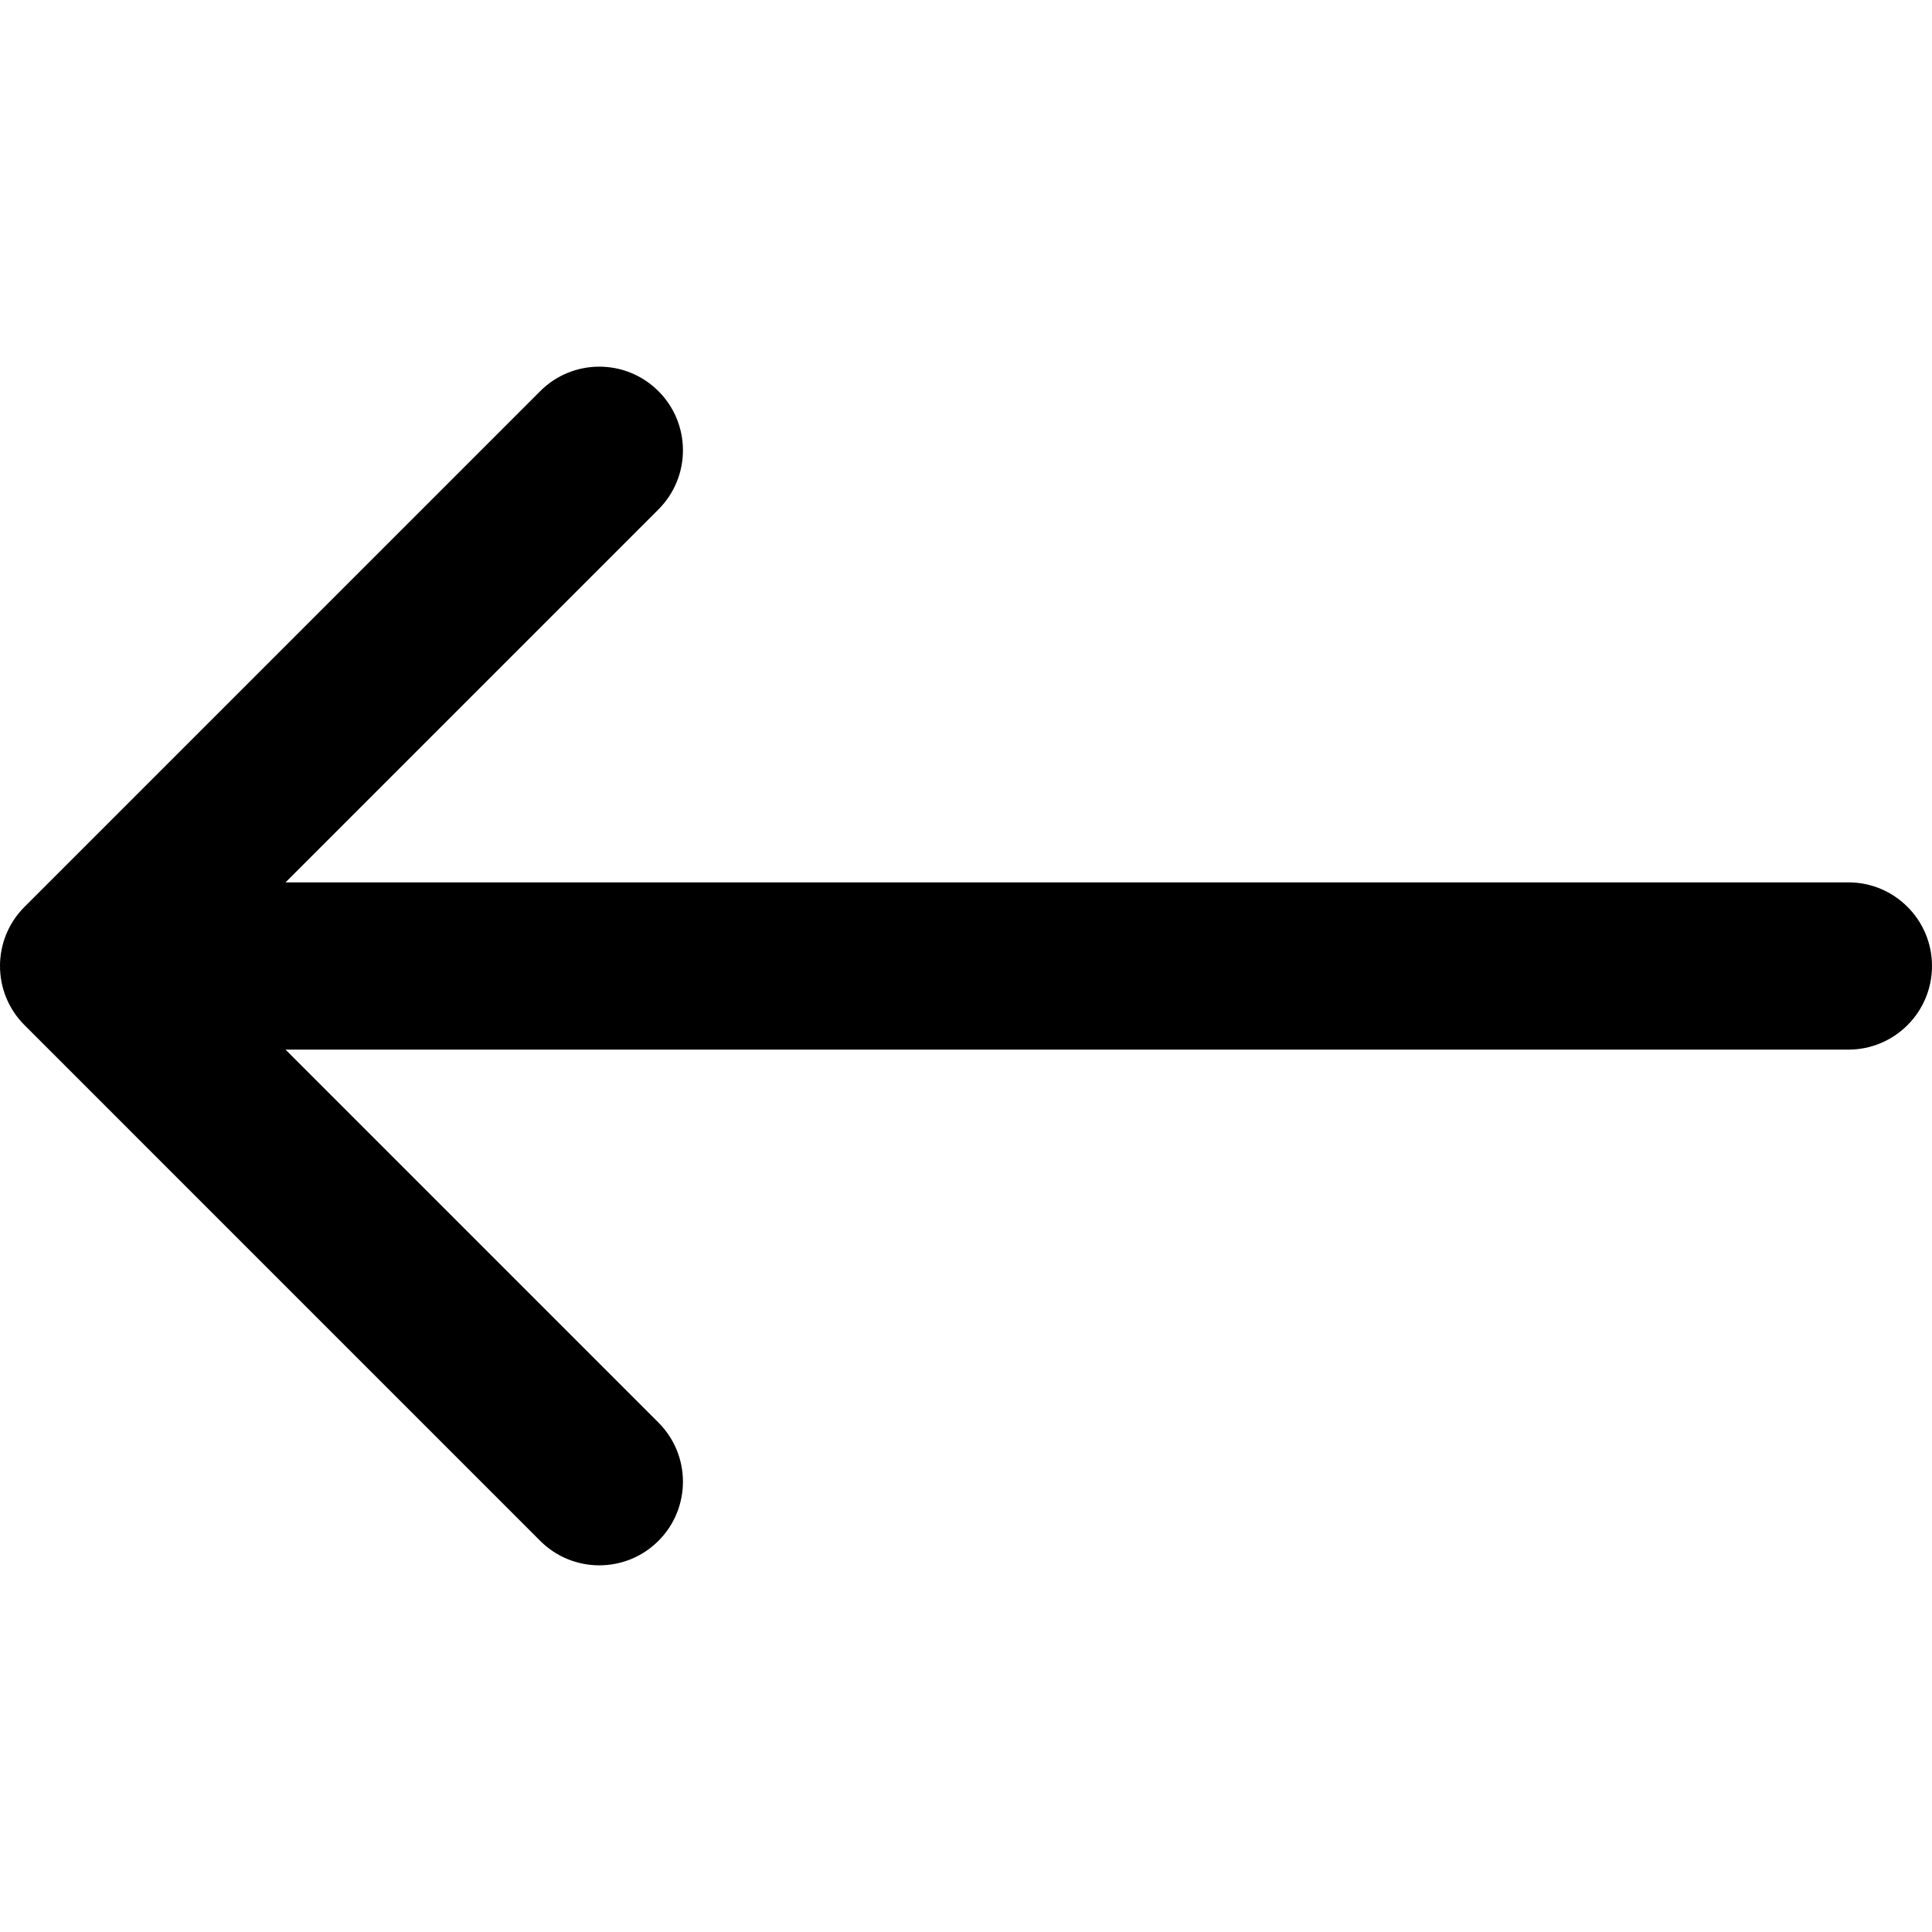
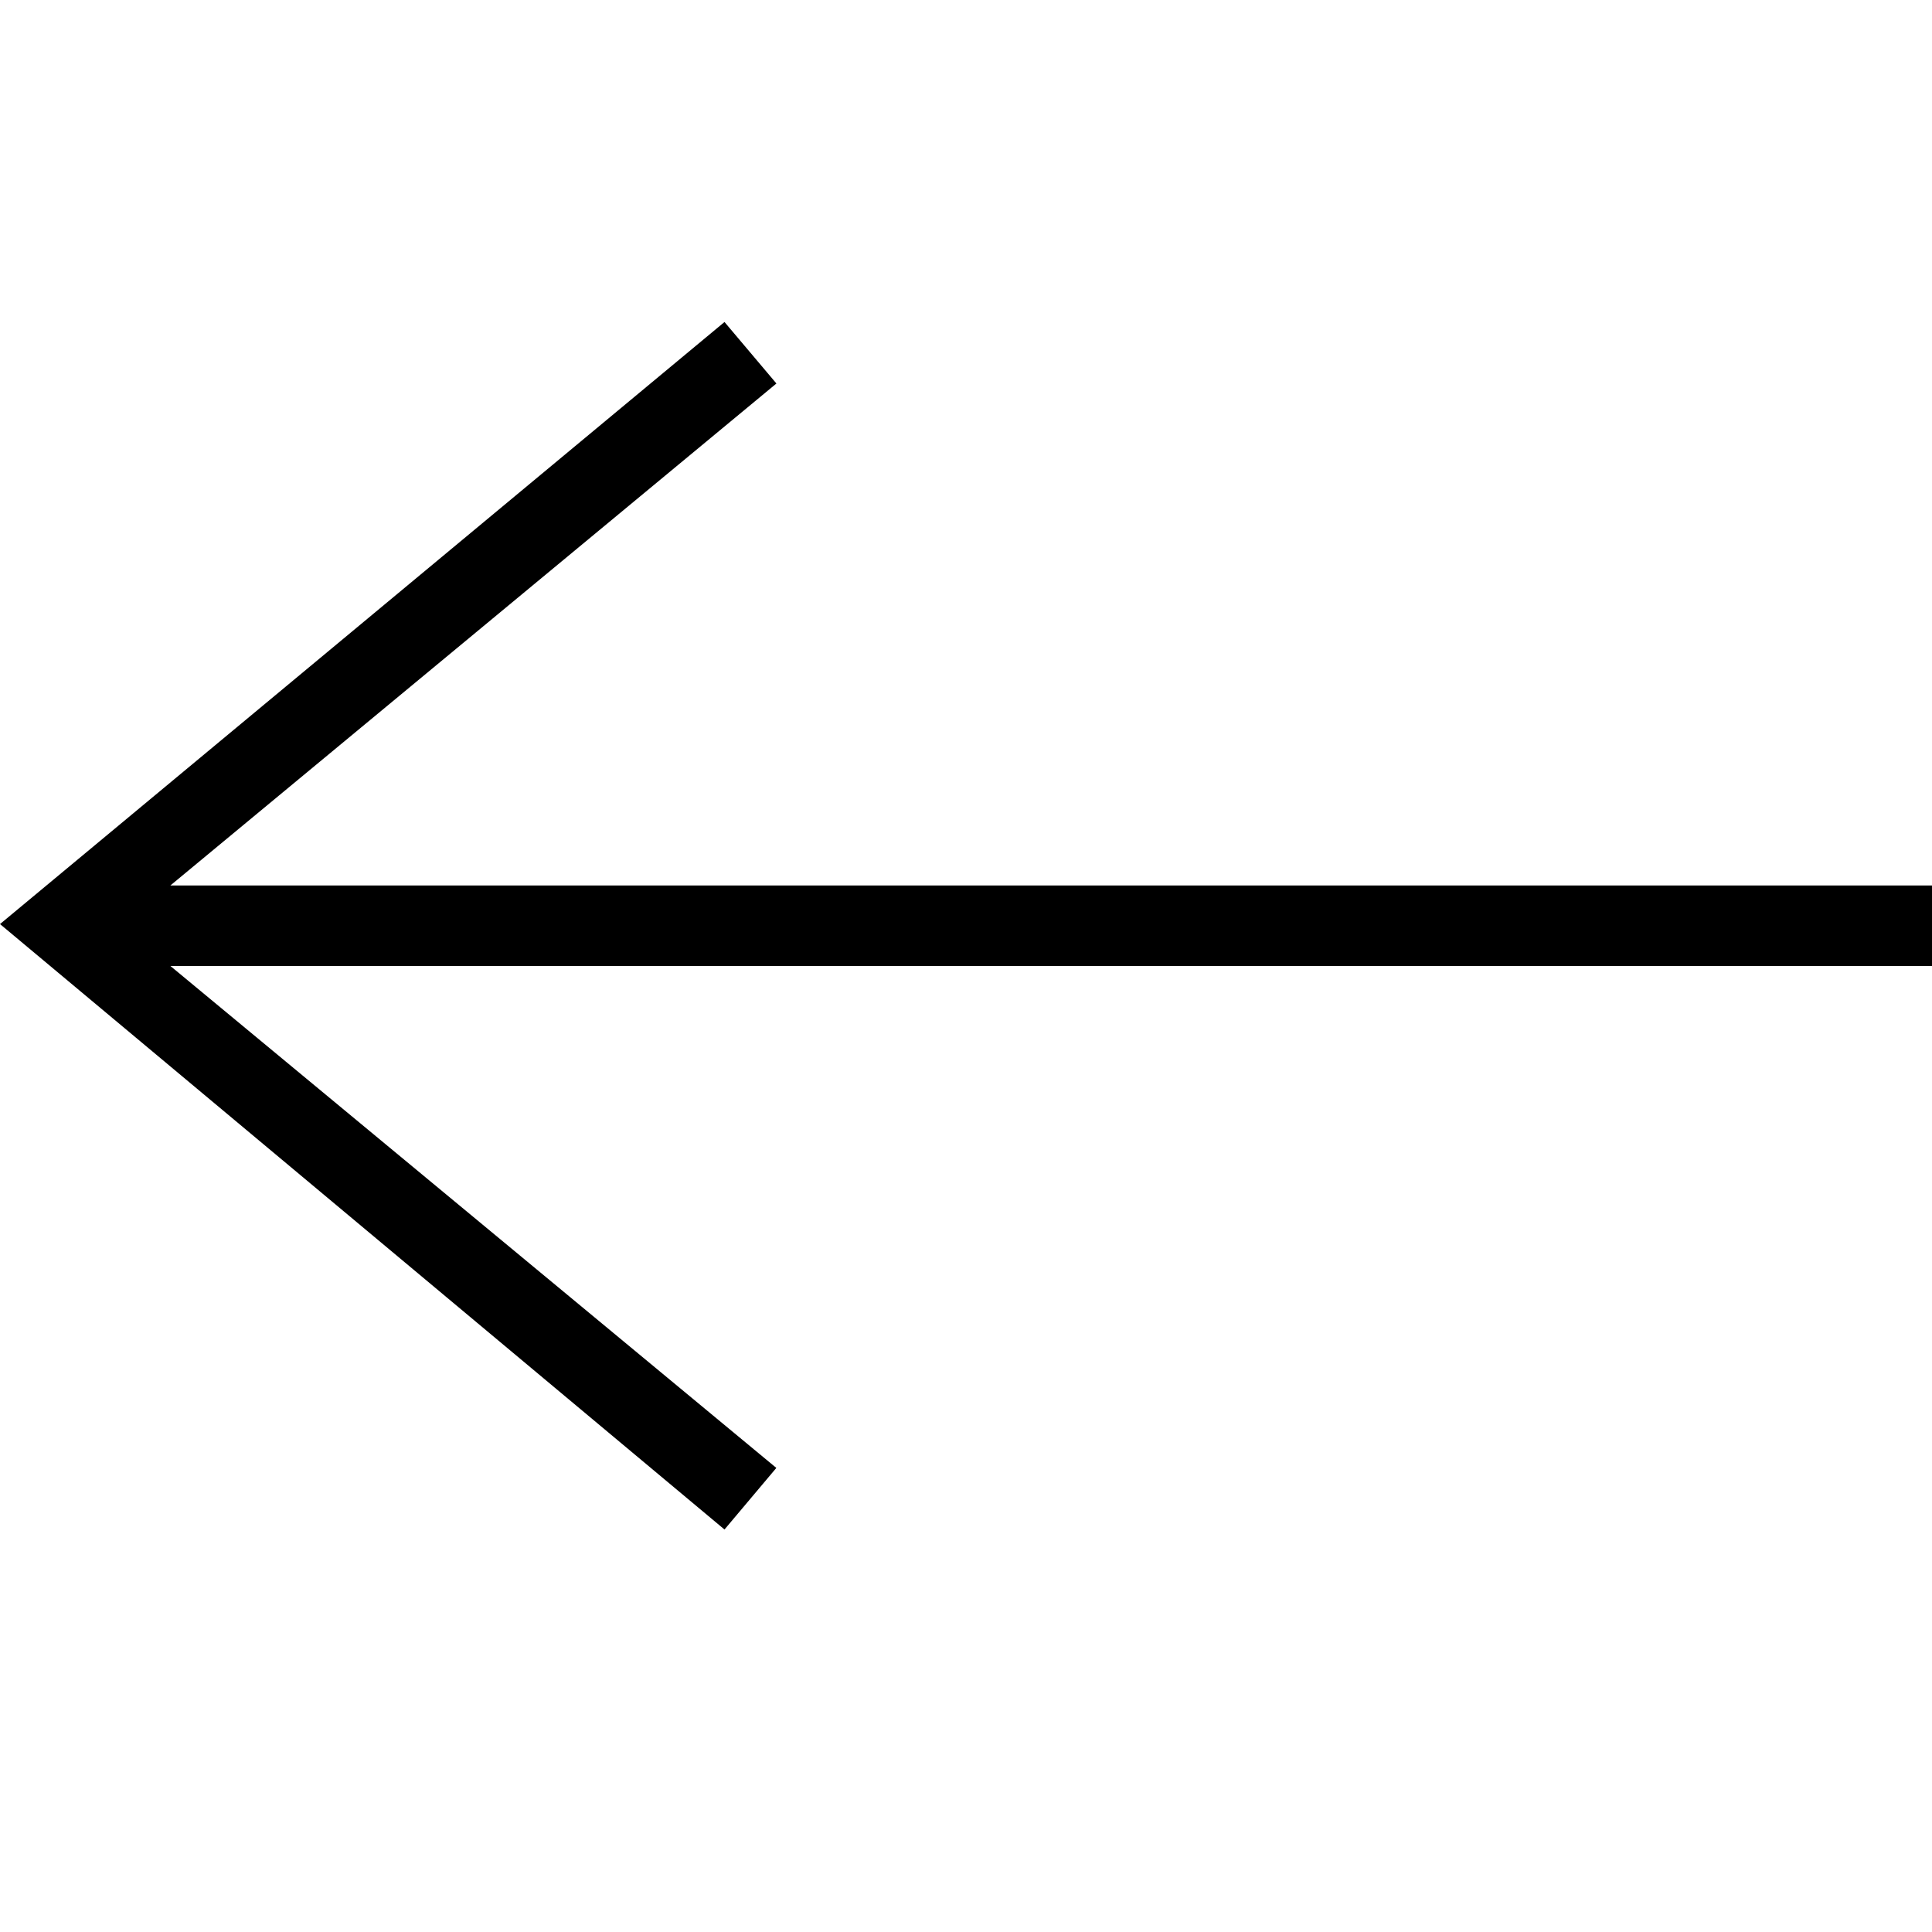
- <svg xmlns="http://www.w3.org/2000/svg" version="1.1" id="Capa_1" x="0px" y="0px" width="400.004px" height="400.004px" viewBox="0 0 400.004 400.004" style="enable-background:new 0 0 400.004 400.004;" xml:space="preserve">
-   <g>
-     <path d="M382.688,182.686H59.116l77.209-77.214c6.764-6.76,6.764-17.726,0-24.485c-6.764-6.764-17.73-6.764-24.484,0L5.073,187.757   c-6.764,6.76-6.764,17.727,0,24.485l106.768,106.775c3.381,3.383,7.812,5.072,12.242,5.072c4.43,0,8.861-1.689,12.242-5.072   c6.764-6.76,6.764-17.726,0-24.484l-77.209-77.218h323.572c9.562,0,17.316-7.753,17.316-17.315   C400.004,190.438,392.251,182.686,382.688,182.686z" />
-   </g>
-   <g>
- </g>
-   <g>
- </g>
-   <g>
- </g>
-   <g>
- </g>
-   <g>
- </g>
-   <g>
- </g>
-   <g>
- </g>
-   <g>
- </g>
-   <g>
- </g>
-   <g>
- </g>
-   <g>
- </g>
-   <g>
- </g>
-   <g>
- </g>
-   <g>
- </g>
-   <g>
- </g>
+ <svg xmlns="http://www.w3.org/2000/svg" width="24" height="24" fill-rule="evenodd" clip-rule="evenodd">
+   <path d="M2.117 12l7.527 6.235-.644.765-9-7.521 9-7.479.645.764-7.529 6.236h21.884v1h-21.883z" />
</svg>
